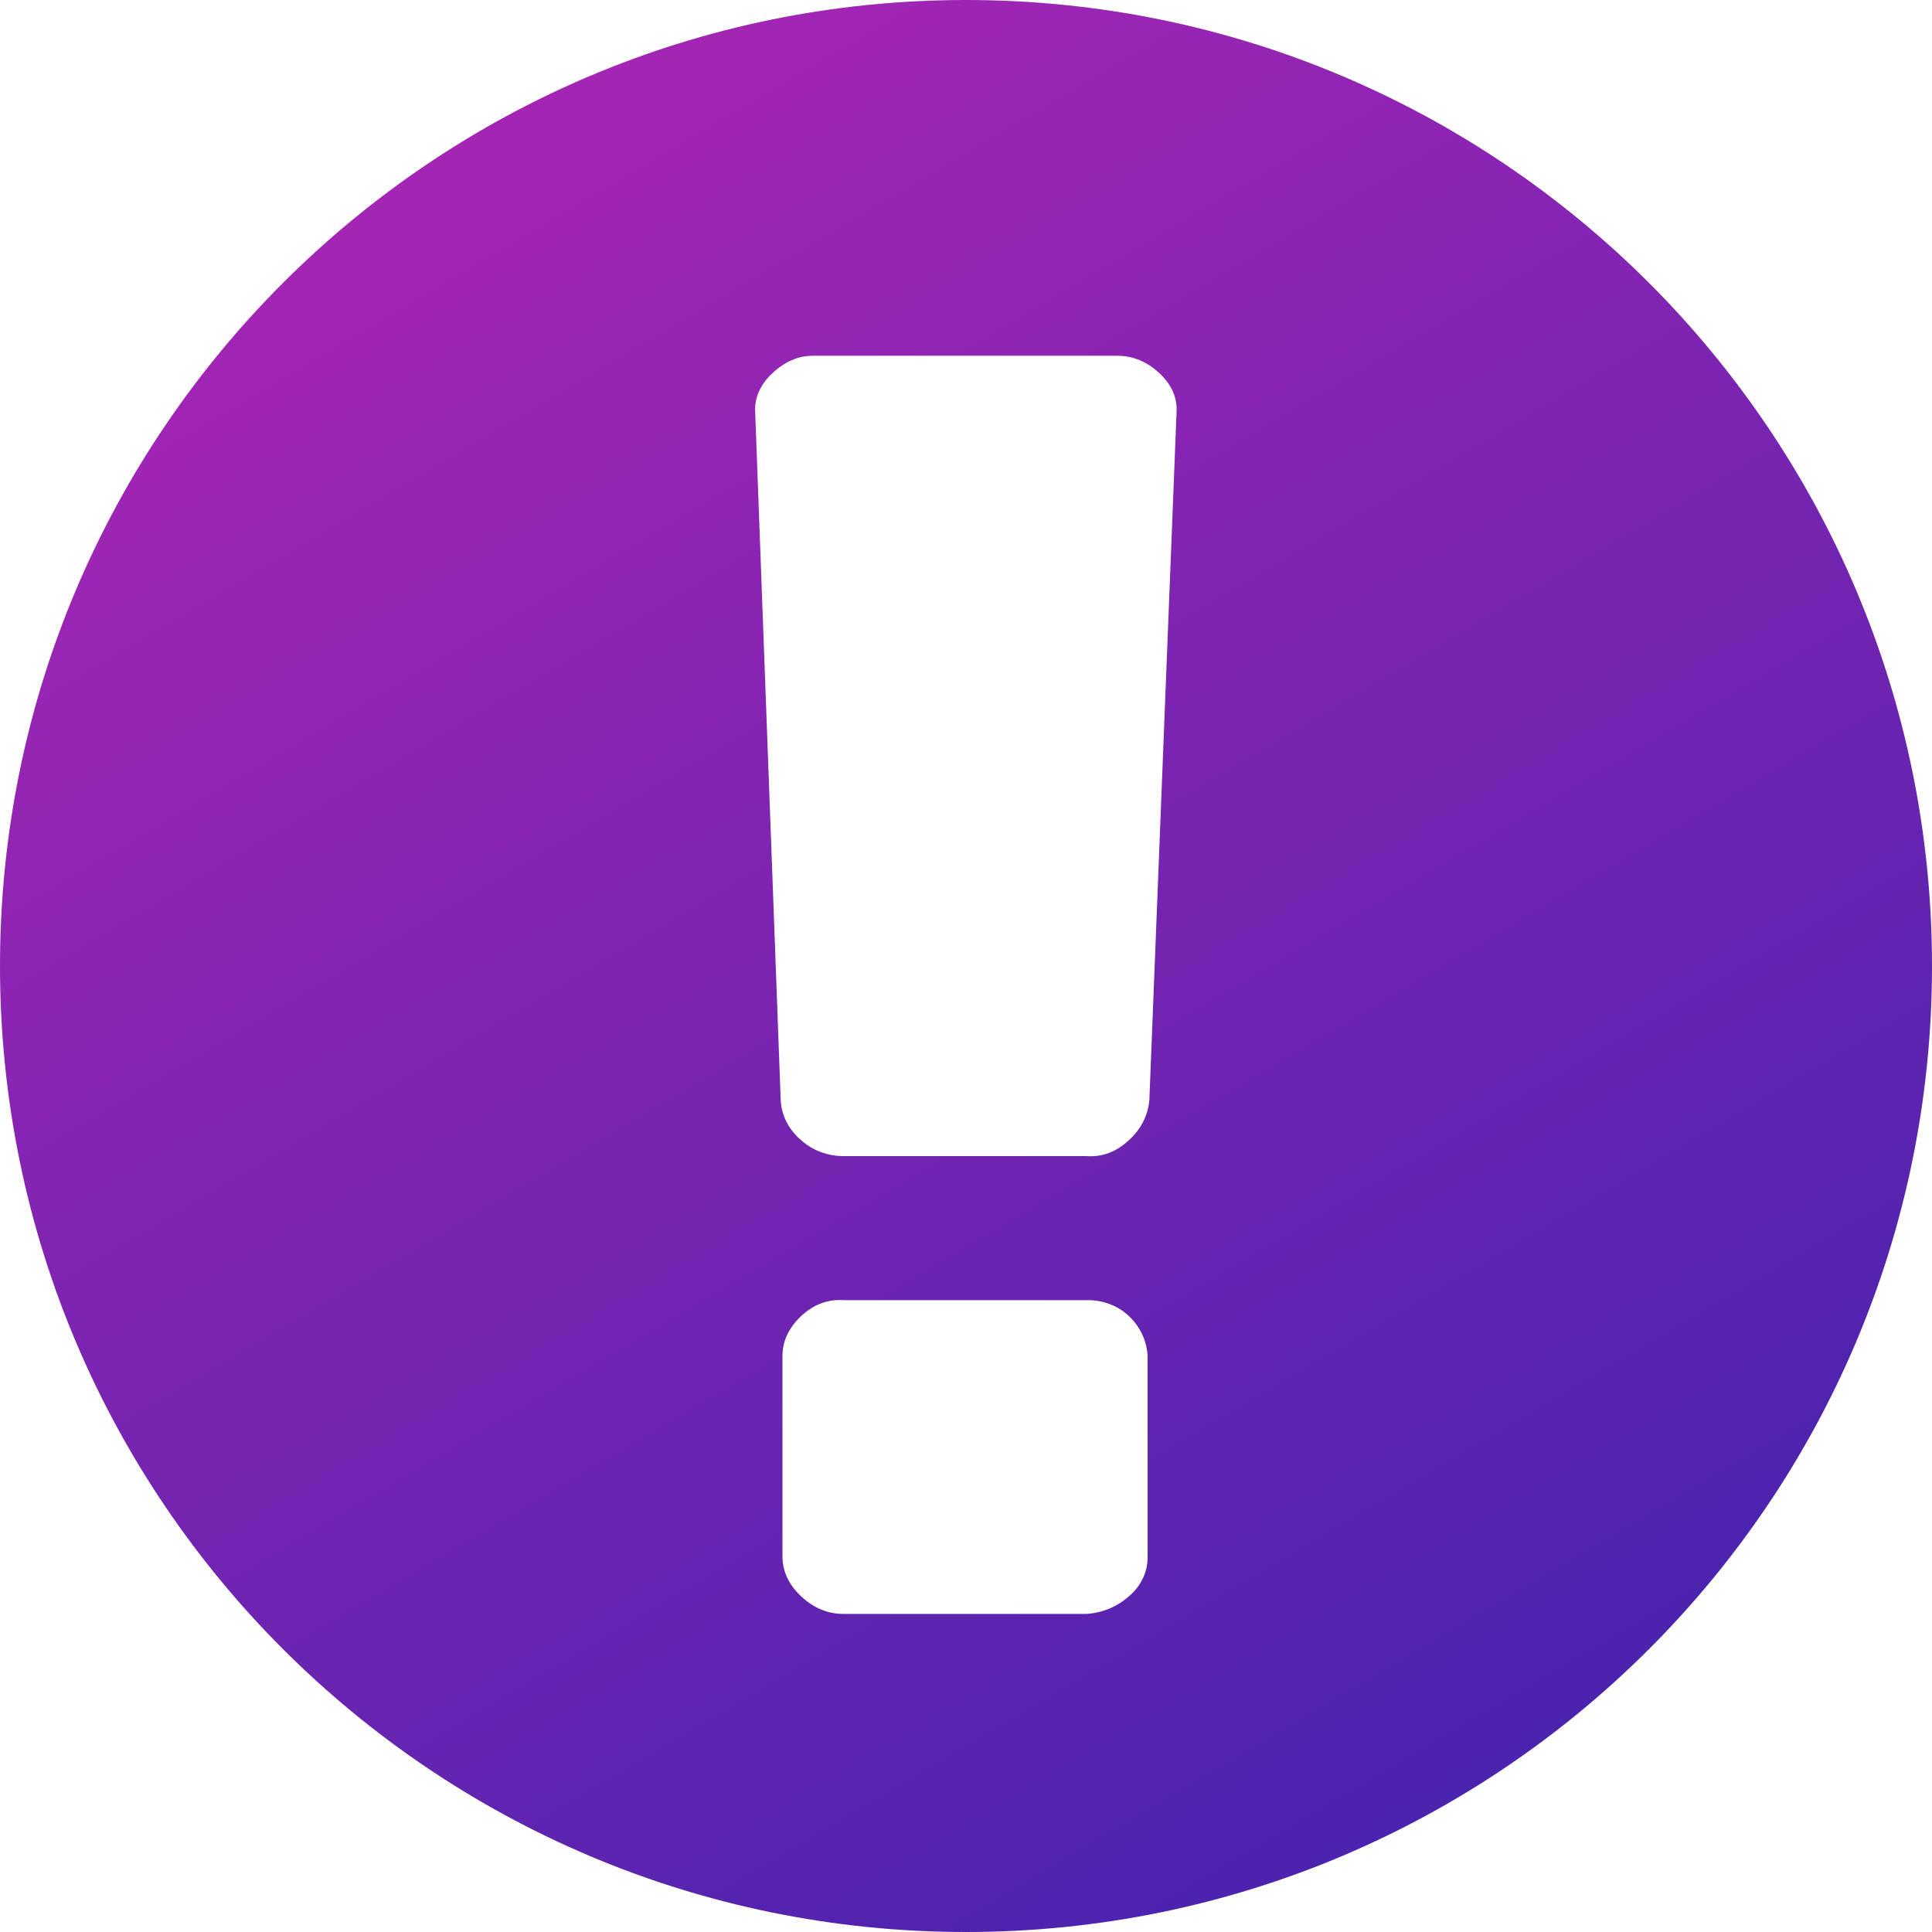
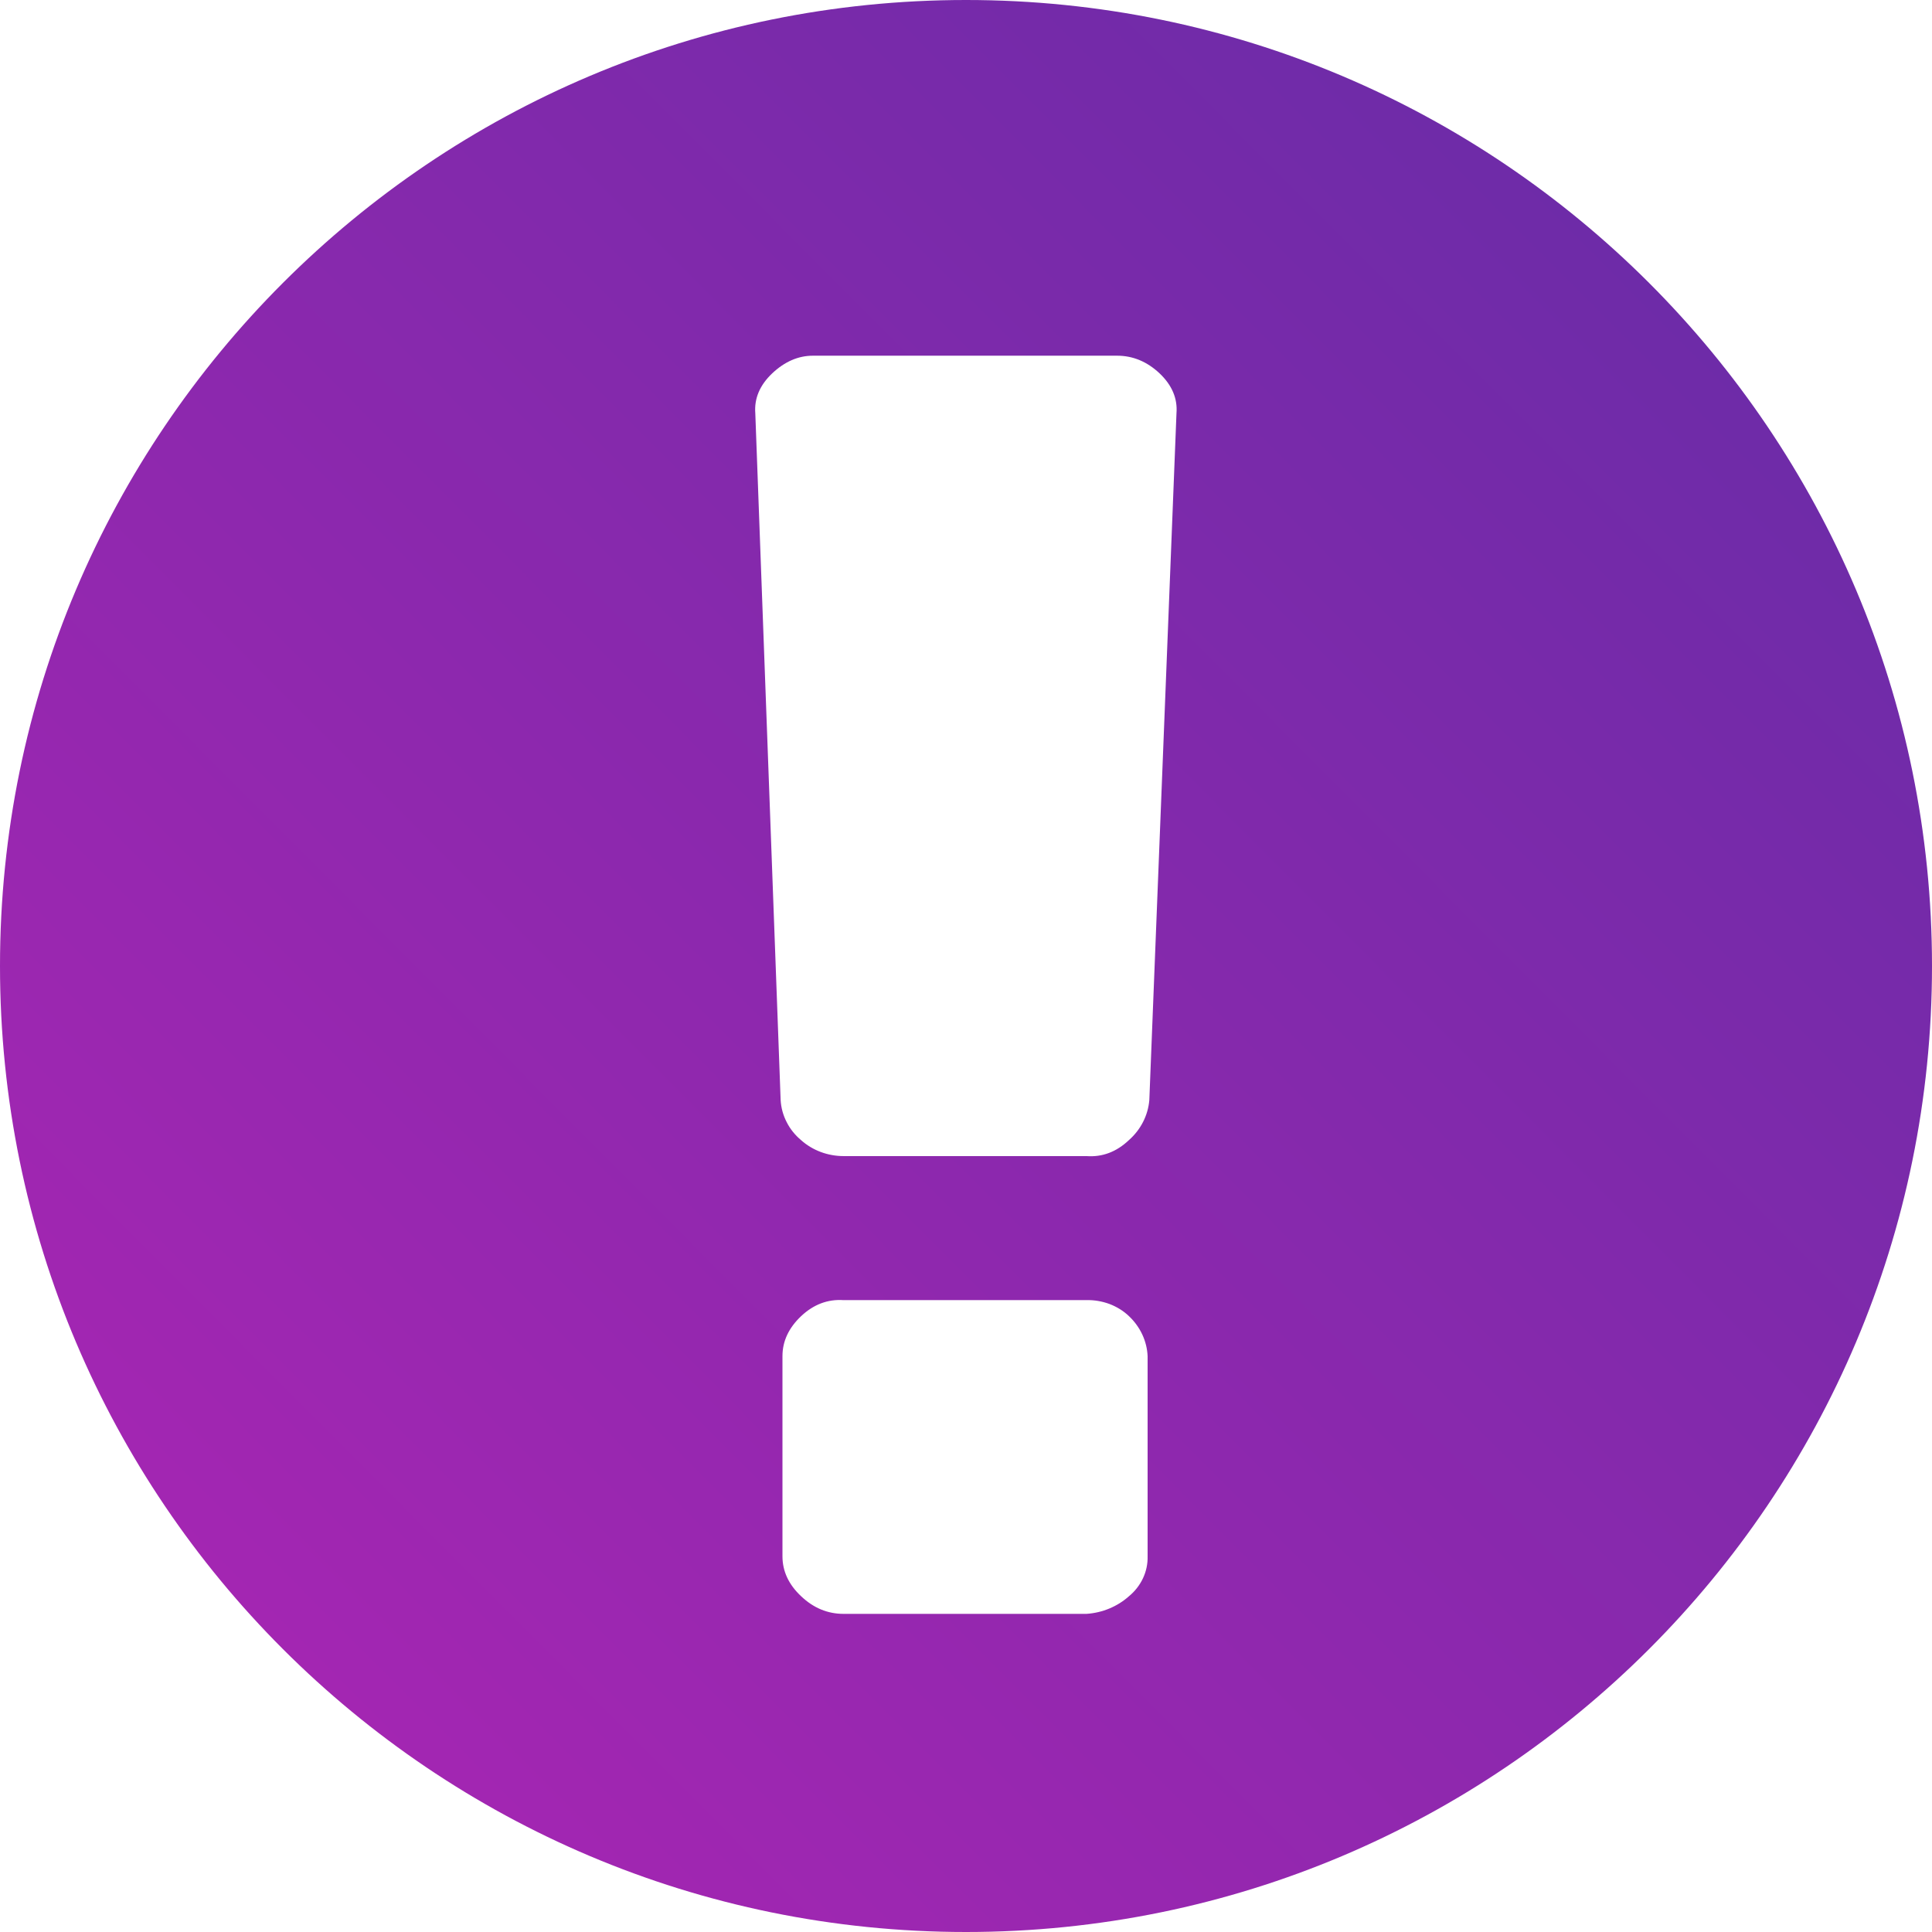
- <svg xmlns="http://www.w3.org/2000/svg" width="22" height="22" viewBox="0 0 22 22" fill="none">
-   <path fill-rule="evenodd" clip-rule="evenodd" d="M11 22C17.075 22 22 17.075 22 11C22 4.925 17.075 0 11 0C4.925 0 0 4.925 0 11C0 17.075 4.925 22 11 22ZM13.068 17.721V15.443C13.06 15.271 12.984 15.109 12.856 14.987C12.793 14.927 12.717 14.88 12.634 14.849C12.551 14.818 12.462 14.803 12.372 14.805H9.606C9.425 14.793 9.264 14.854 9.122 14.987C8.98 15.121 8.91 15.273 8.91 15.443V17.721C8.91 17.892 8.98 18.044 9.122 18.177C9.264 18.311 9.425 18.378 9.606 18.378H12.372C12.553 18.366 12.724 18.295 12.855 18.177C12.924 18.12 12.978 18.05 13.015 17.971C13.052 17.893 13.07 17.807 13.068 17.721ZM13.088 12.527L13.397 4.707C13.41 4.537 13.346 4.385 13.204 4.251C13.062 4.118 12.901 4.051 12.72 4.051H9.258C9.09 4.051 8.935 4.118 8.794 4.251C8.652 4.385 8.587 4.537 8.6 4.707L8.89 12.527C8.894 12.614 8.917 12.699 8.957 12.777C8.997 12.855 9.053 12.925 9.122 12.983C9.252 13.1 9.425 13.165 9.606 13.165H12.372C12.552 13.177 12.713 13.117 12.855 12.983C12.99 12.863 13.073 12.701 13.088 12.527Z" fill="url(#paint0_linear)" />
+ <svg xmlns="http://www.w3.org/2000/svg" width="18" height="18" viewBox="0 0 18 18" fill="none">
+   <path fill-rule="evenodd" clip-rule="evenodd" d="M9 18C13.971 18 18 13.971 18 9C18 4.029 13.971 0 9 0C4.029 0 0 4.029 0 9C0 13.971 4.029 18 9 18ZM10.692 14.499V12.635C10.686 12.495 10.624 12.362 10.518 12.262C10.467 12.213 10.405 12.175 10.337 12.149C10.269 12.124 10.196 12.111 10.123 12.113H7.859C7.712 12.103 7.58 12.153 7.464 12.262C7.348 12.372 7.29 12.496 7.29 12.635V14.499C7.29 14.639 7.348 14.763 7.464 14.872C7.58 14.982 7.712 15.036 7.859 15.036H10.123C10.271 15.026 10.41 14.968 10.518 14.872C10.574 14.826 10.619 14.768 10.649 14.704C10.679 14.64 10.694 14.57 10.692 14.499ZM10.708 10.249L10.961 3.851C10.972 3.712 10.919 3.588 10.803 3.478C10.687 3.369 10.555 3.314 10.408 3.314H7.574C7.437 3.314 7.311 3.369 7.195 3.478C7.079 3.588 7.026 3.712 7.037 3.851L7.273 10.249C7.277 10.32 7.296 10.39 7.329 10.454C7.361 10.518 7.407 10.575 7.463 10.622C7.57 10.718 7.712 10.771 7.859 10.771H10.122C10.27 10.782 10.402 10.732 10.518 10.622C10.628 10.525 10.696 10.392 10.708 10.249Z" fill="url(#paint0_linear)" />
  <defs>
-     <linearGradient id="paint0_linear" x1="6.839" y1="-2.759" x2="21.606" y2="22.271" gradientUnits="userSpaceOnUse">
-       <stop stop-color="#B025B5" />
-       <stop offset="1" stop-color="#3923AE" />
+     <linearGradient id="paint0_linear" x1="4.90515e-07" y1="18" x2="18.042" y2="0.042" gradientUnits="userSpaceOnUse">
+       <stop stop-color="#AE25B4" />
+       <stop offset="1" stop-color="#632CA6" />
    </linearGradient>
  </defs>
</svg>
